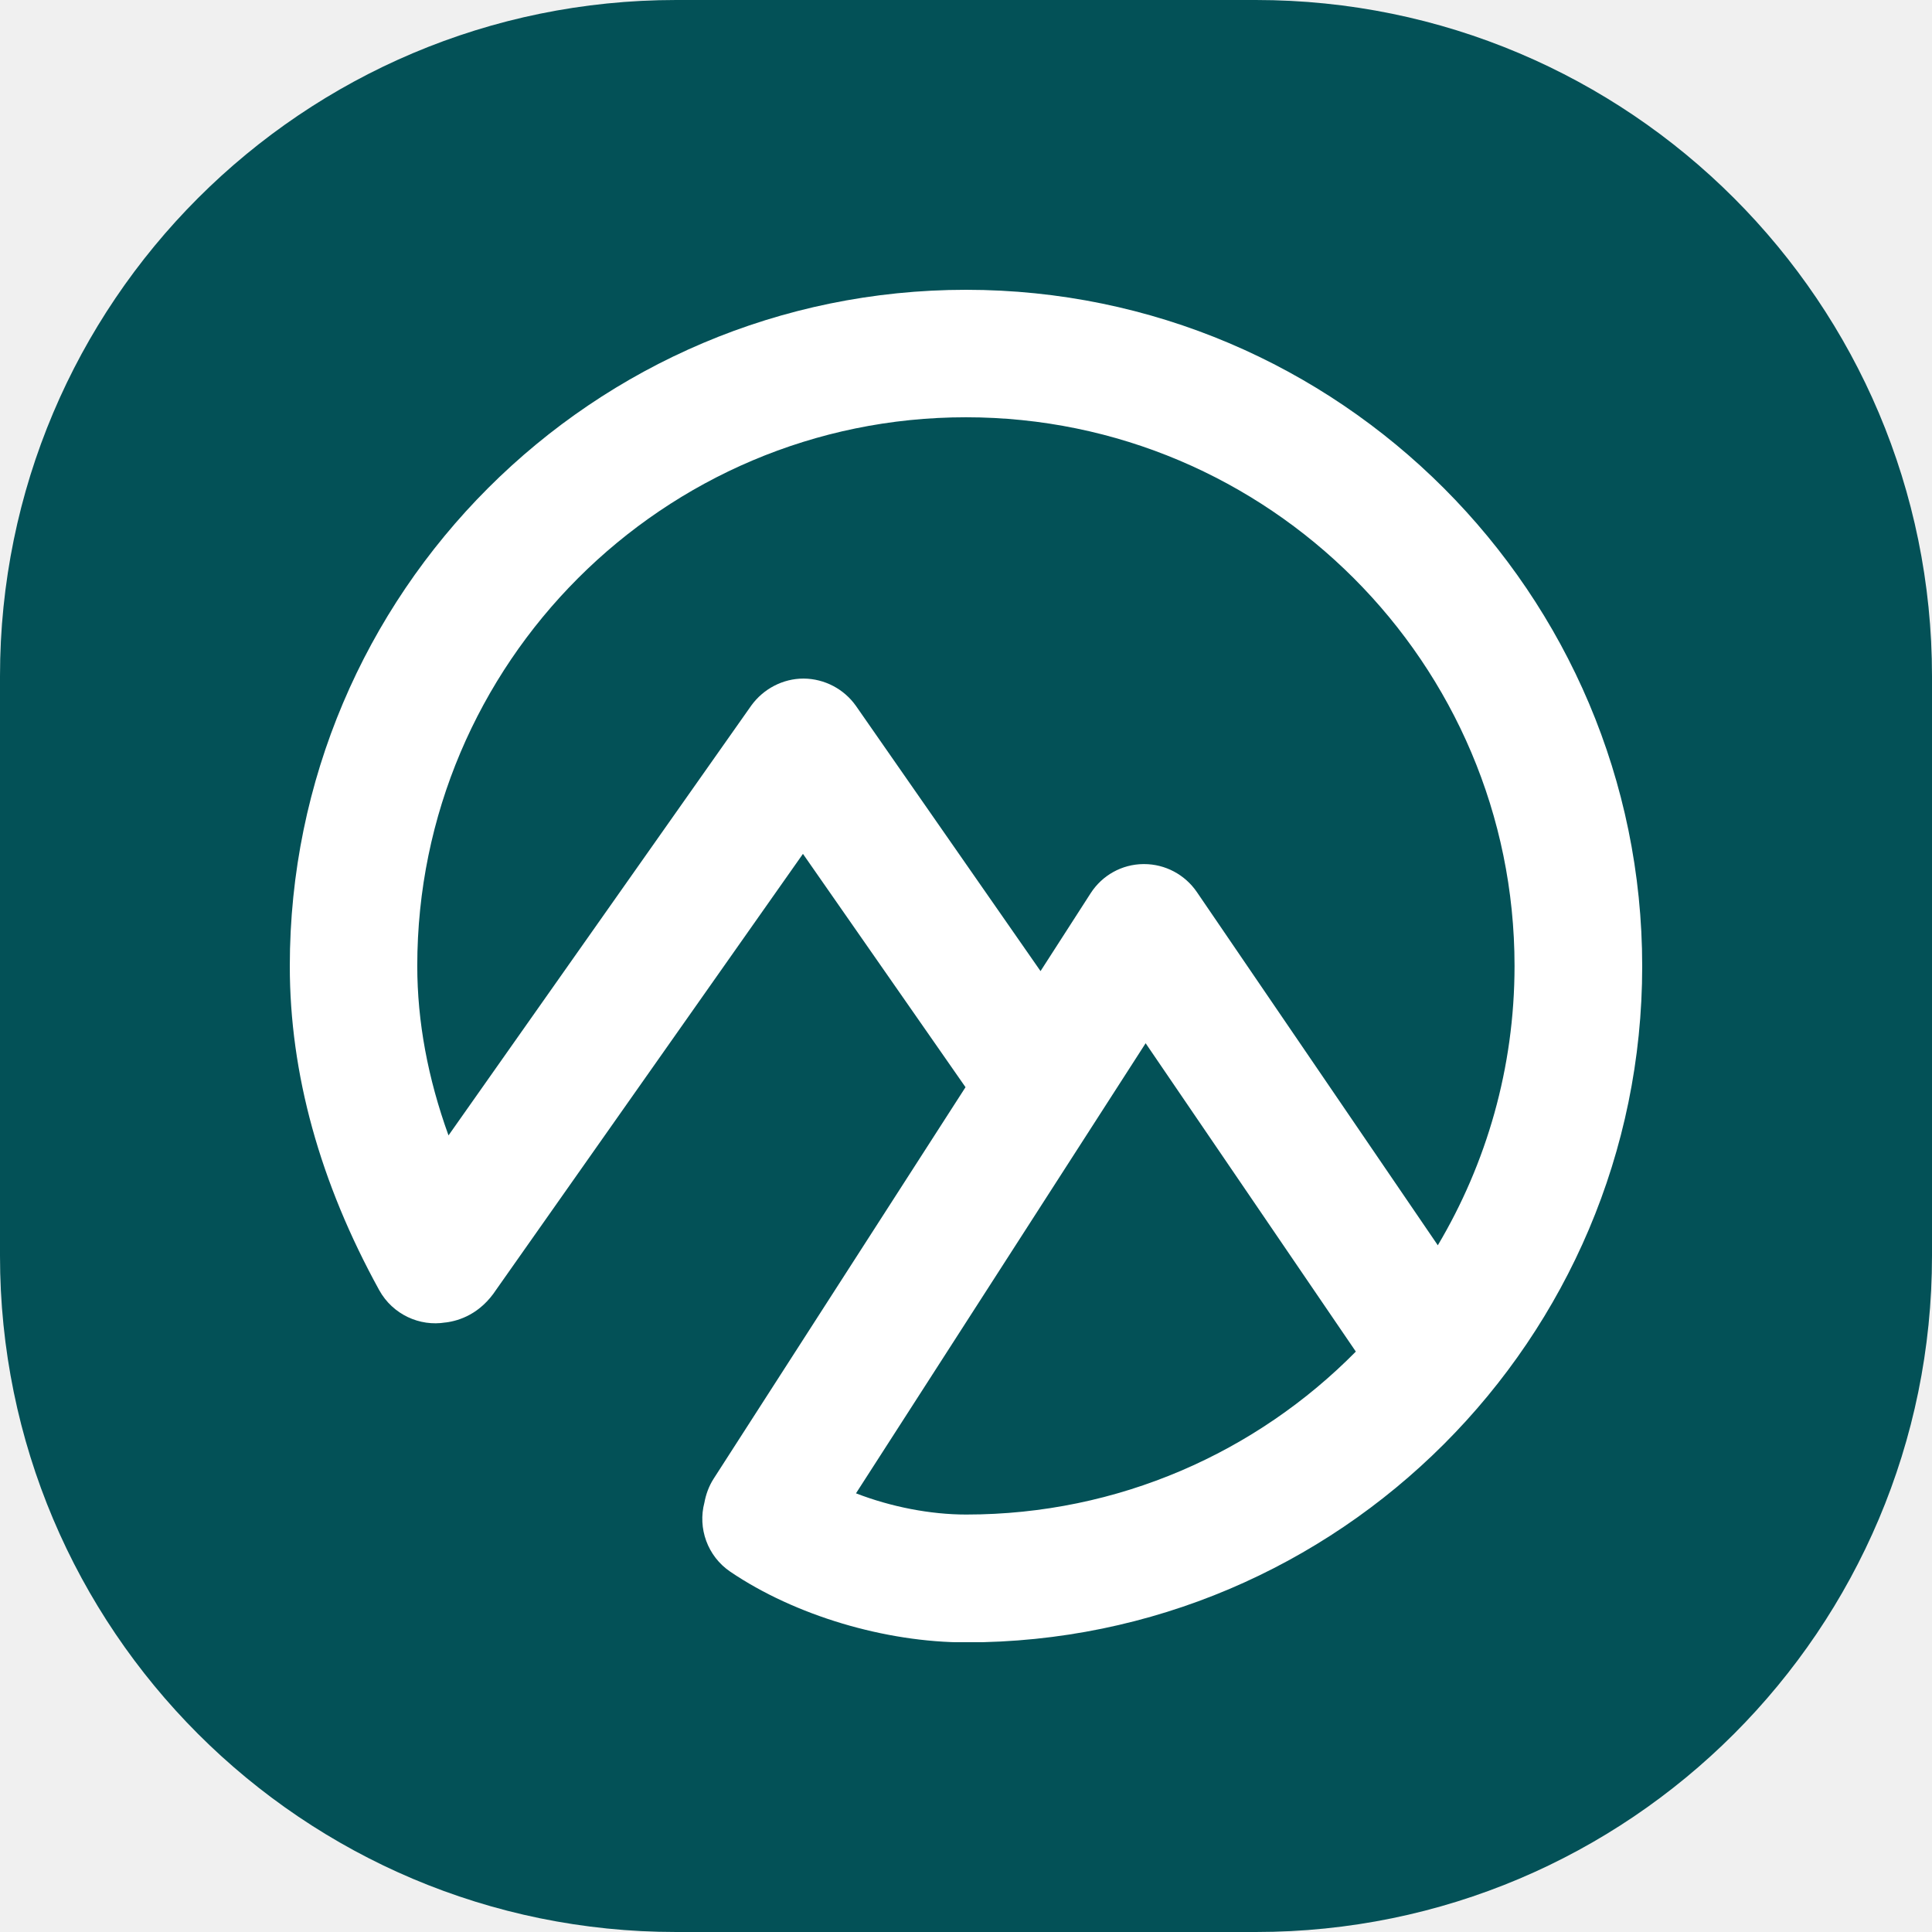
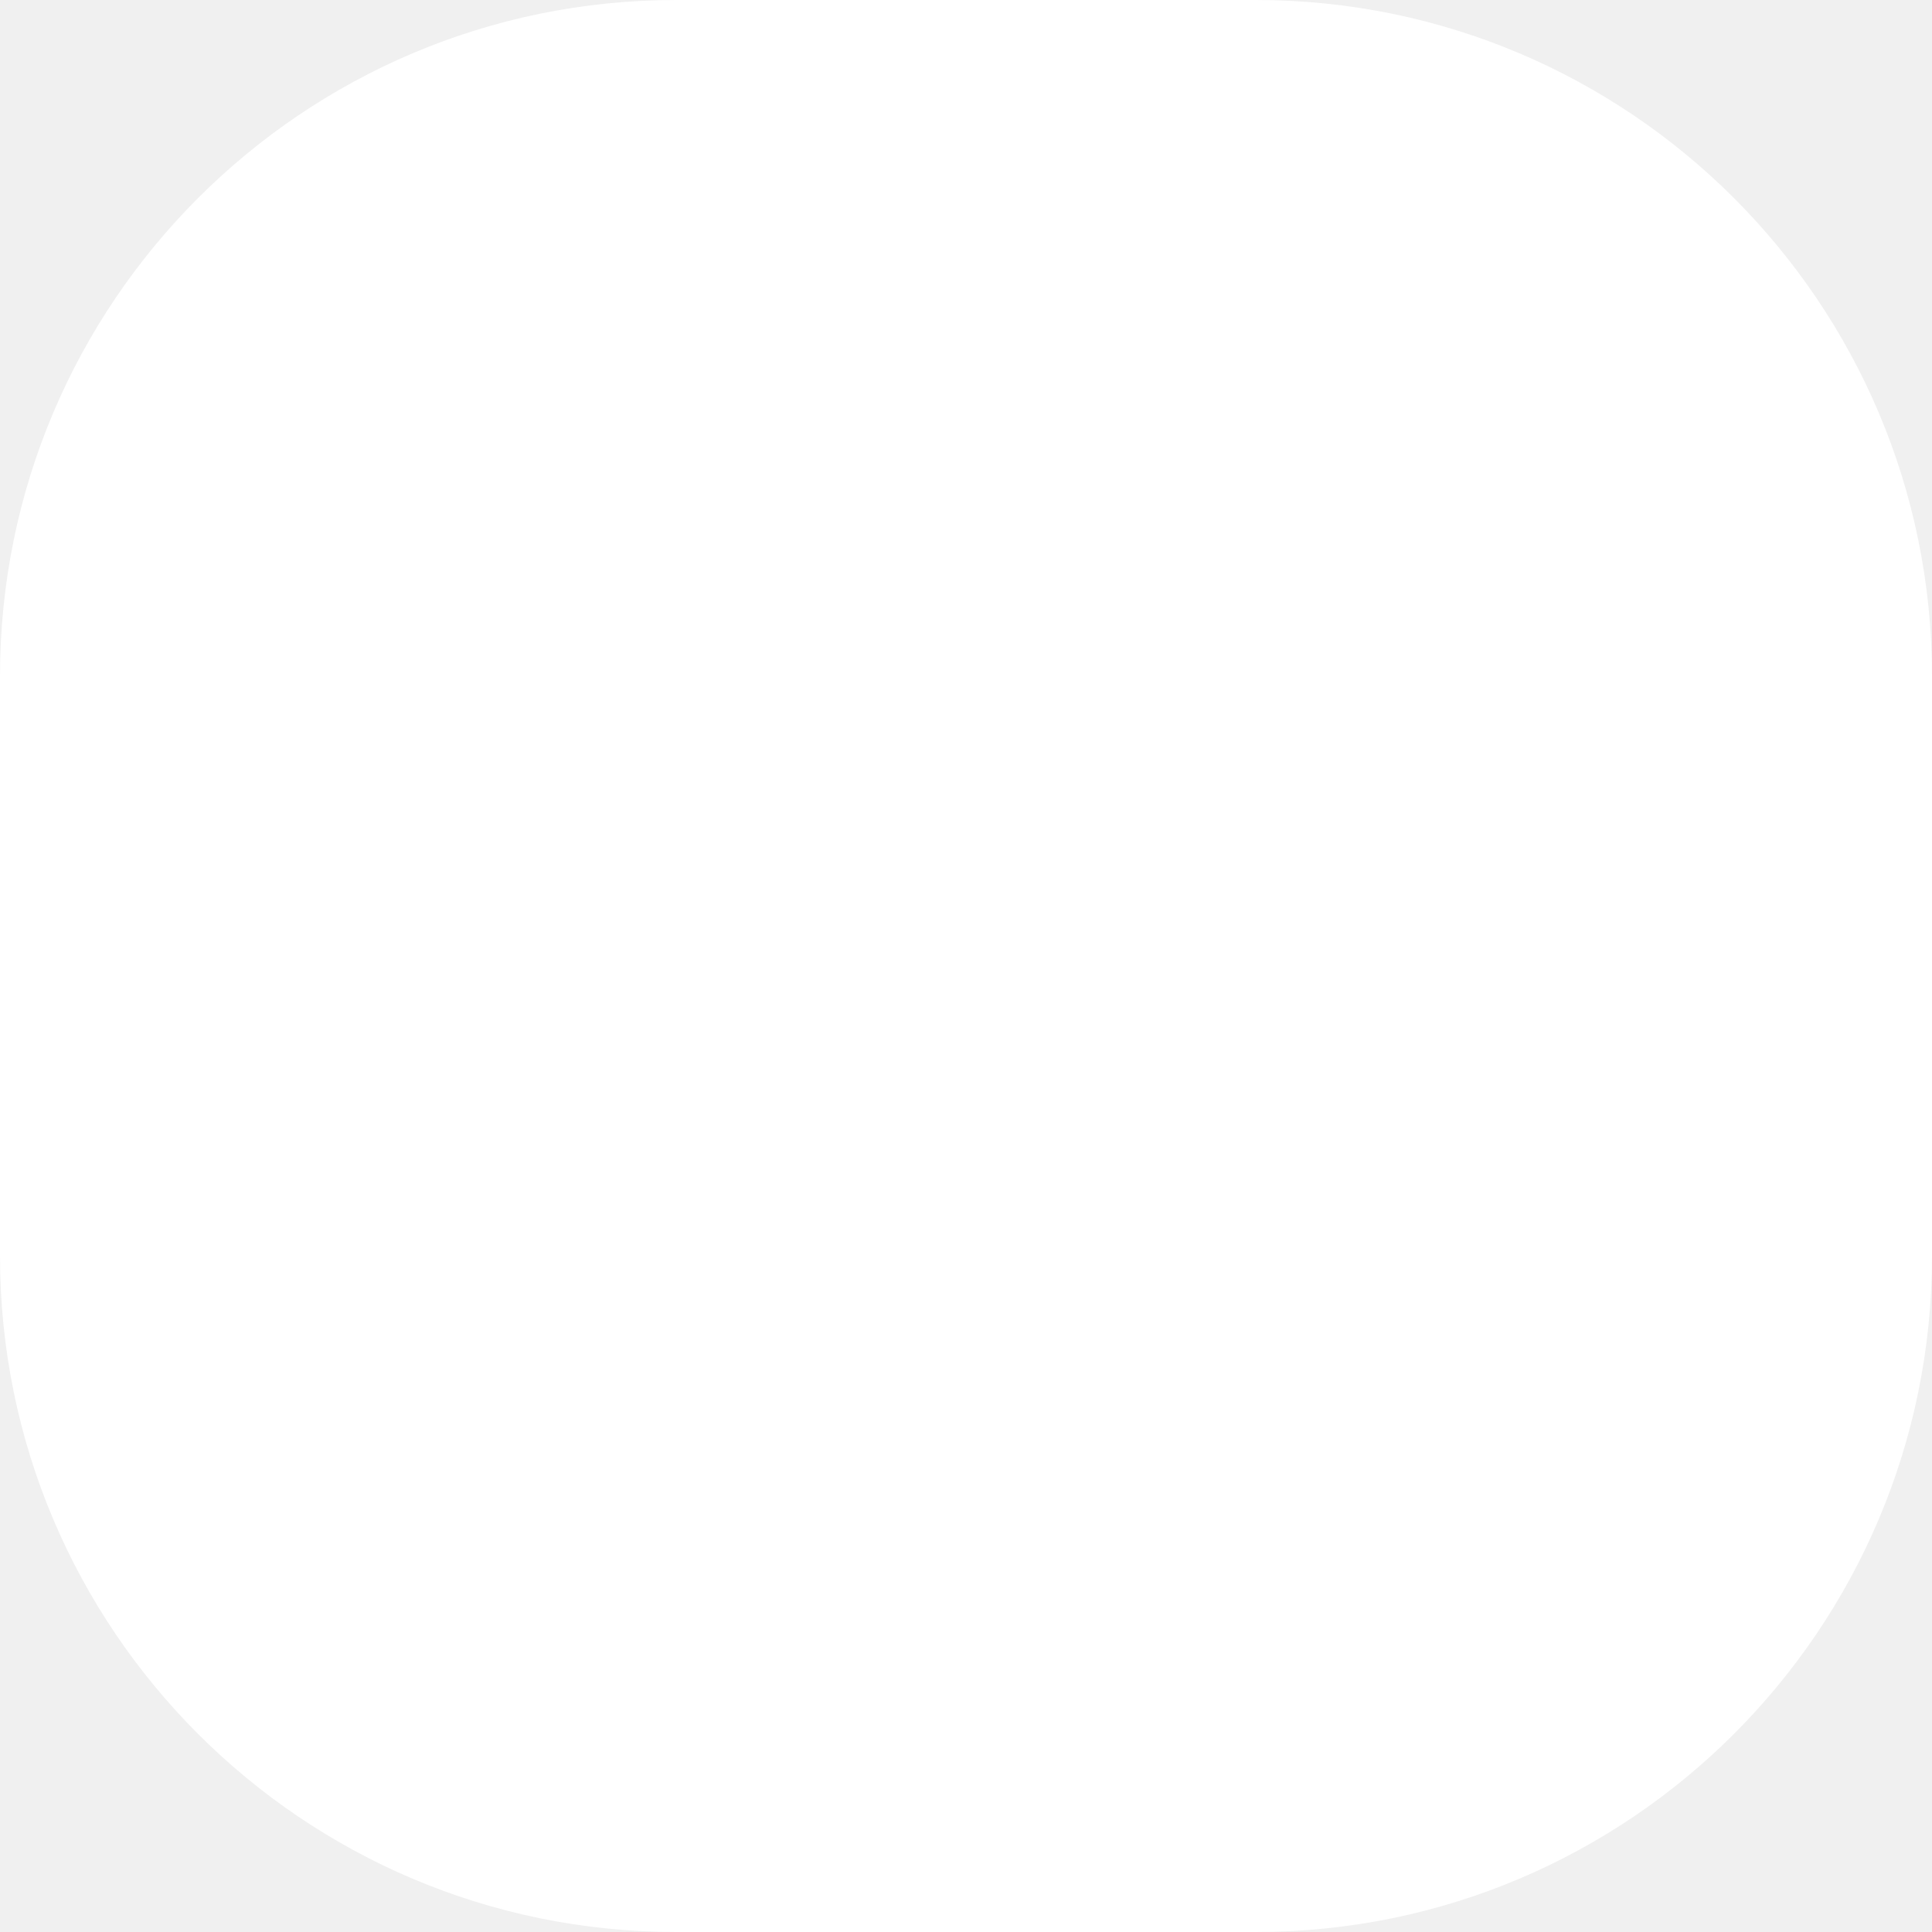
<svg xmlns="http://www.w3.org/2000/svg" version="1.1" width="1000" height="1000">
-   <g clip-path="url(#SvgjsClipPath1015)">
-     <rect width="1000" height="1000" fill="#035157" />
-     <g transform="matrix(9.981463,0,0,9.981463,150,150)">
-       <svg version="1.1" width="70.13" height="70.13">
-         <svg id="Layer_2" viewBox="0 0 70.13 70.13">
-           <defs>
-             <style>.cls-1{fill:#fff;}</style>
-             <clipPath id="SvgjsClipPath1015">
-               <rect width="1000" height="1000" x="0" y="0" rx="350" ry="350" />
-             </clipPath>
-           </defs>
-           <g id="Design">
-             <path class="cls-1" d="m35.07,0C15.73,0,0,15.73,0,35.07c0,5.57,1.56,11.22,4.64,16.81.7,1.26,2.1,1.89,3.43,1.67,0,0,.01,0,.02,0,.7-.09,1.79-.44,2.62-1.71l15.9-22.59,8.43,12.1-13.06,20.3c-.25.39-.4.81-.48,1.24-.35,1.32.15,2.78,1.35,3.59,3.34,2.26,8.02,3.66,12.22,3.66,19.33,0,35.06-15.73,35.06-35.06S54.4,0,35.07,0Zm0,63.51c-1.86,0-3.9-.4-5.71-1.1l15.02-23.34,10.9,15.99c-5.15,5.22-12.31,8.45-20.2,8.45Zm24.47-13.95l-12.51-18.34c-.62-.9-1.64-1.44-2.73-1.44h-.04c-1.11.01-2.13.58-2.73,1.51l-2.6,4.04-9.57-13.75c-.62-.88-1.63-1.41-2.71-1.42h-.01c-1.07,0-2.08.53-2.71,1.4l-15.7,22.29c-1.07-2.96-1.62-5.9-1.62-8.79,0-15.69,12.76-28.45,28.45-28.45s28.45,12.76,28.45,28.45c0,5.29-1.46,10.25-3.98,14.49Z" />
-           </g>
-         </svg>
-       </svg>
-     </g>
+   <style>
+     #light-icon {
+       display: inline;
+     }
+     #dark-icon {
+       display: none;
+     }
+ 
+     @media (prefers-color-scheme: dark) {
+       #light-icon {
+         display: none;
+       }
+       #dark-icon {
+         display: inline;
+       }
+     }
+   </style>
+   <g id="light-icon">
+     <svg version="1.1" width="1000" height="1000">
+       <g clip-path="url(#SvgjsClipPath1026)">
+         <rect width="1000" height="1000" fill="#ffffff" />
+         <g transform="matrix(11.40739,0,0,11.40739,100,100)">
+           <svg version="1.1" width="70.13" height="70.13">
+             <svg id="Layer_2" viewBox="0 0 70.13 70.13">
+               <defs>
+                 <style>.cls-1{fill:#035157;}</style>
+                 <clipPath id="SvgjsClipPath1026">
+                   <rect width="1000" height="1000" x="0" y="0" rx="350" ry="350" />
+                 </clipPath>
+               </defs>
+               <g id="Design">
+                 <path class="cls-1" d="m35.07,0C15.73,0,0,15.73,0,35.07c0,5.57,1.56,11.22,4.64,16.81.7,1.26,2.1,1.89,3.43,1.67,0,0,.01,0,.02,0,.7-.09,1.79-.44,2.62-1.71l15.9-22.59,8.43,12.1-13.06,20.3c-.25.39-.4.81-.48,1.24-.35,1.32.15,2.78,1.35,3.59,3.34,2.26,8.02,3.66,12.22,3.66,19.33,0,35.06-15.73,35.06-35.06S54.4,0,35.07,0Zm0,63.51c-1.86,0-3.9-.4-5.71-1.1l15.02-23.34,10.9,15.99c-5.15,5.22-12.31,8.45-20.2,8.45Zm24.47-13.95l-12.51-18.34c-.62-.9-1.64-1.44-2.73-1.44h-.04c-1.11.01-2.13.58-2.73,1.51l-2.6,4.04-9.57-13.75c-.62-.88-1.63-1.41-2.71-1.42h-.01c-1.07,0-2.08.53-2.71,1.4l-15.7,22.29c-1.07-2.96-1.62-5.9-1.62-8.79,0-15.69,12.76-28.45,28.45-28.45s28.45,12.76,28.45,28.45c0,5.29-1.46,10.25-3.98,14.49Z" />
+               </g>
+             </svg>
+           </svg>
+         </g>
+       </g>
+     </svg>
+   </g>
+   <g id="dark-icon">
+     <svg version="1.1" width="1000" height="1000">
+       <g clip-path="url(#SvgjsClipPath1027)">
+         <rect width="1000" height="1000" fill="#035157" />
+         <g transform="matrix(11.40739,0,0,11.40739,100,100)">
+           <svg version="1.1" width="70.13" height="70.13">
+             <svg id="Layer_2" viewBox="0 0 70.13 70.13">
+               <defs>
+                 <style>.cls-1{fill:#fff;}</style>
+                 <clipPath id="SvgjsClipPath1027">
+                   <rect width="1000" height="1000" x="0" y="0" rx="350" ry="350" />
+                 </clipPath>
+               </defs>
+               <g id="Design">
+                 <path class="cls-1" d="m35.07,0C15.73,0,0,15.73,0,35.07c0,5.57,1.56,11.22,4.64,16.81.7,1.26,2.1,1.89,3.43,1.67,0,0,.01,0,.02,0,.7-.09,1.79-.44,2.62-1.71l15.9-22.59,8.43,12.1-13.06,20.3c-.25.39-.4.81-.48,1.24-.35,1.32.15,2.78,1.35,3.59,3.34,2.26,8.02,3.66,12.22,3.66,19.33,0,35.06-15.73,35.06-35.06S54.4,0,35.07,0Zm0,63.51c-1.86,0-3.9-.4-5.71-1.1l15.02-23.34,10.9,15.99c-5.15,5.22-12.31,8.45-20.2,8.45Zm24.47-13.95l-12.51-18.34c-.62-.9-1.64-1.44-2.73-1.44h-.04c-1.11.01-2.13.58-2.73,1.51l-2.6,4.04-9.57-13.75c-.62-.88-1.63-1.41-2.71-1.42h-.01c-1.07,0-2.08.53-2.71,1.4l-15.7,22.29c-1.07-2.96-1.62-5.9-1.62-8.79,0-15.69,12.76-28.45,28.45-28.45s28.45,12.76,28.45,28.45c0,5.29-1.46,10.25-3.98,14.49Z" />
+               </g>
+             </svg>
+           </svg>
+         </g>
+       </g>
+     </svg>
  </g>
</svg>
